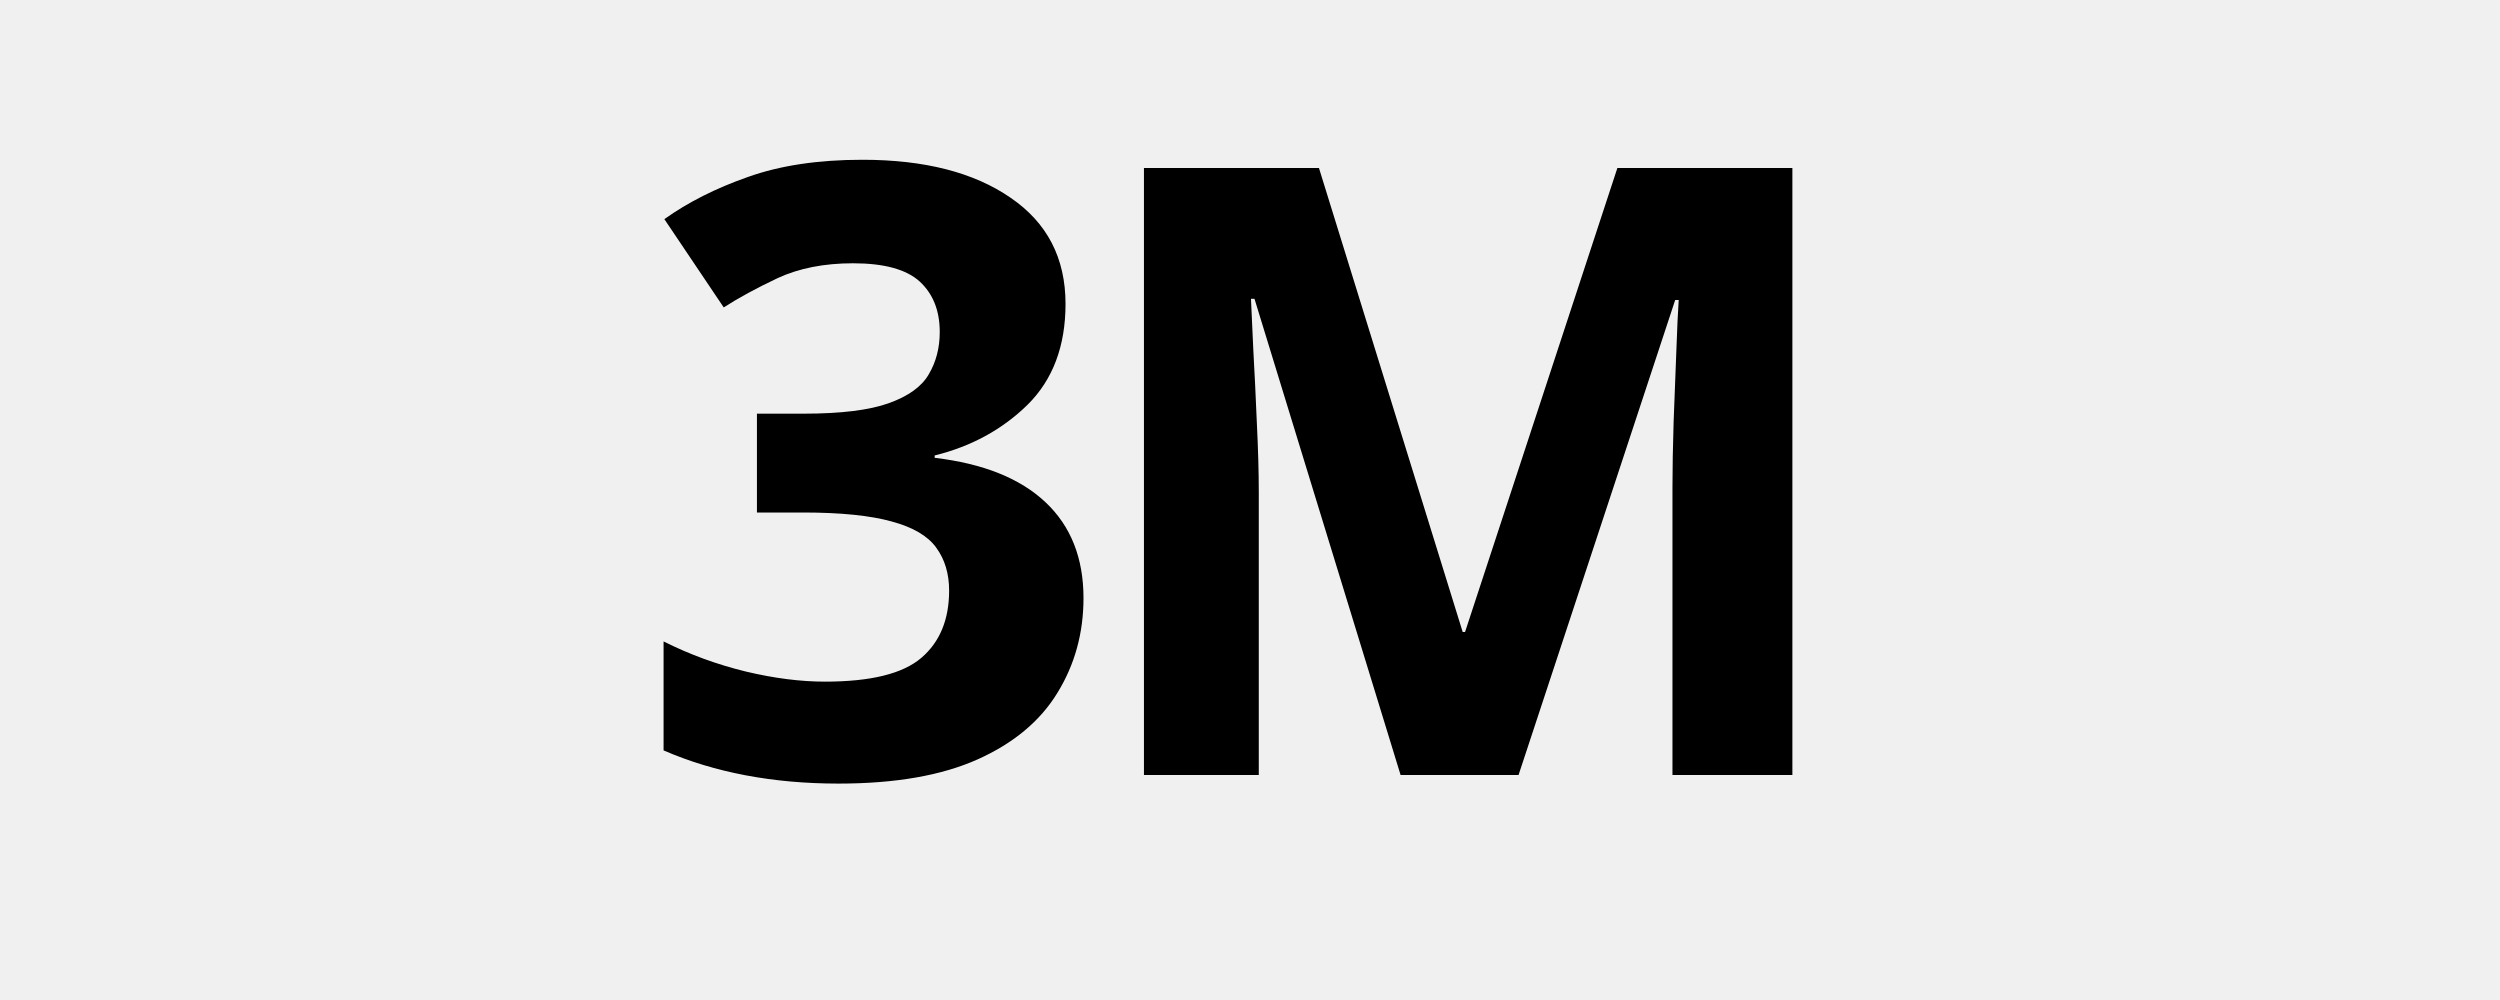
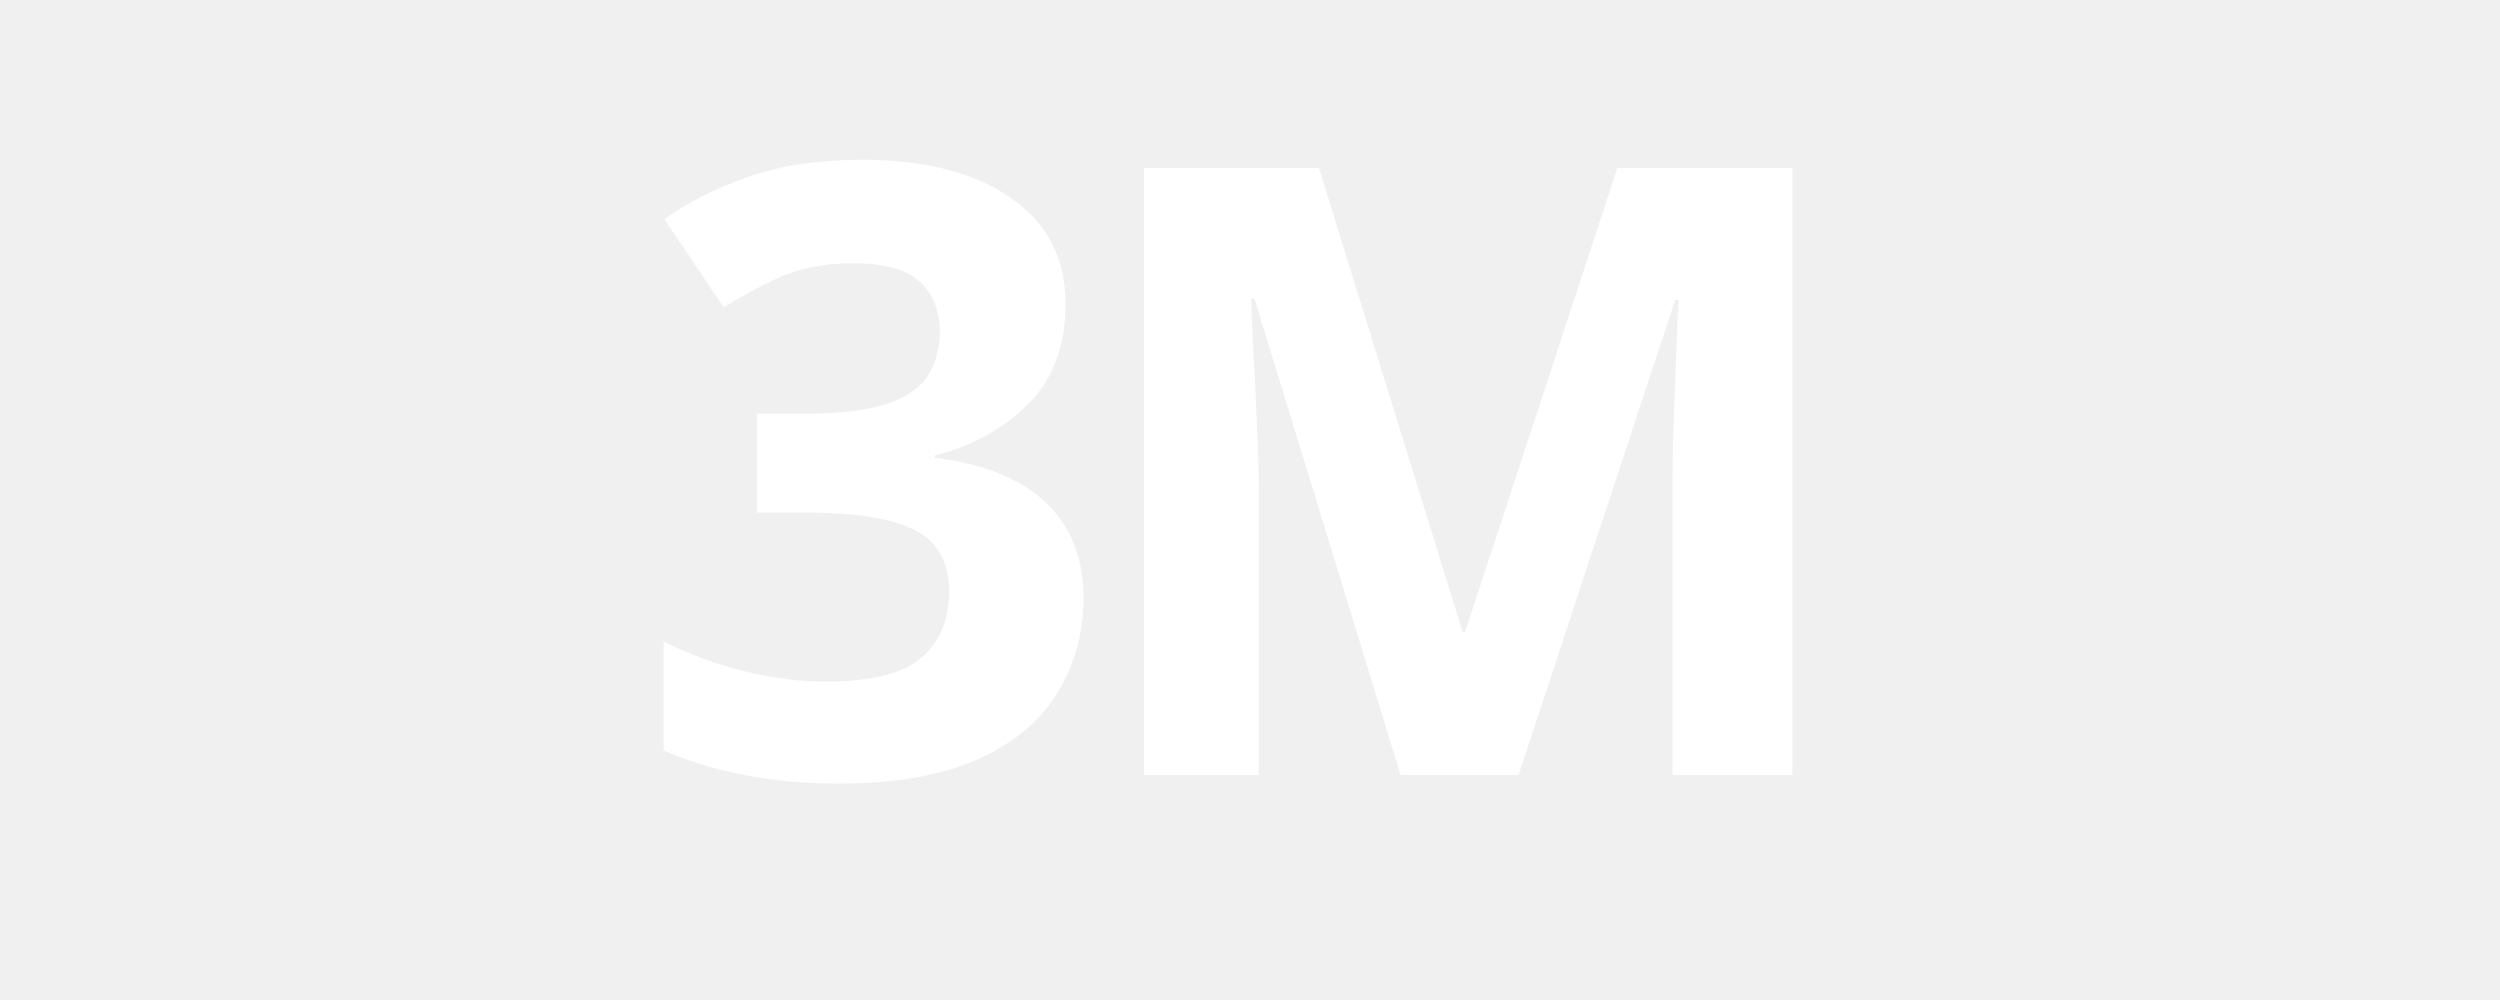
- <svg xmlns="http://www.w3.org/2000/svg" viewBox="0 0 100 40" fill="currentColor">
+ <svg xmlns="http://www.w3.org/2000/svg" viewBox="0 0 100 40" fill="#ffffff">
  <text x="50" y="31" font-family="Impact, 'Arial Black', sans-serif" font-weight="900" font-size="34" text-anchor="middle" letter-spacing="-2">3M</text>
</svg>
